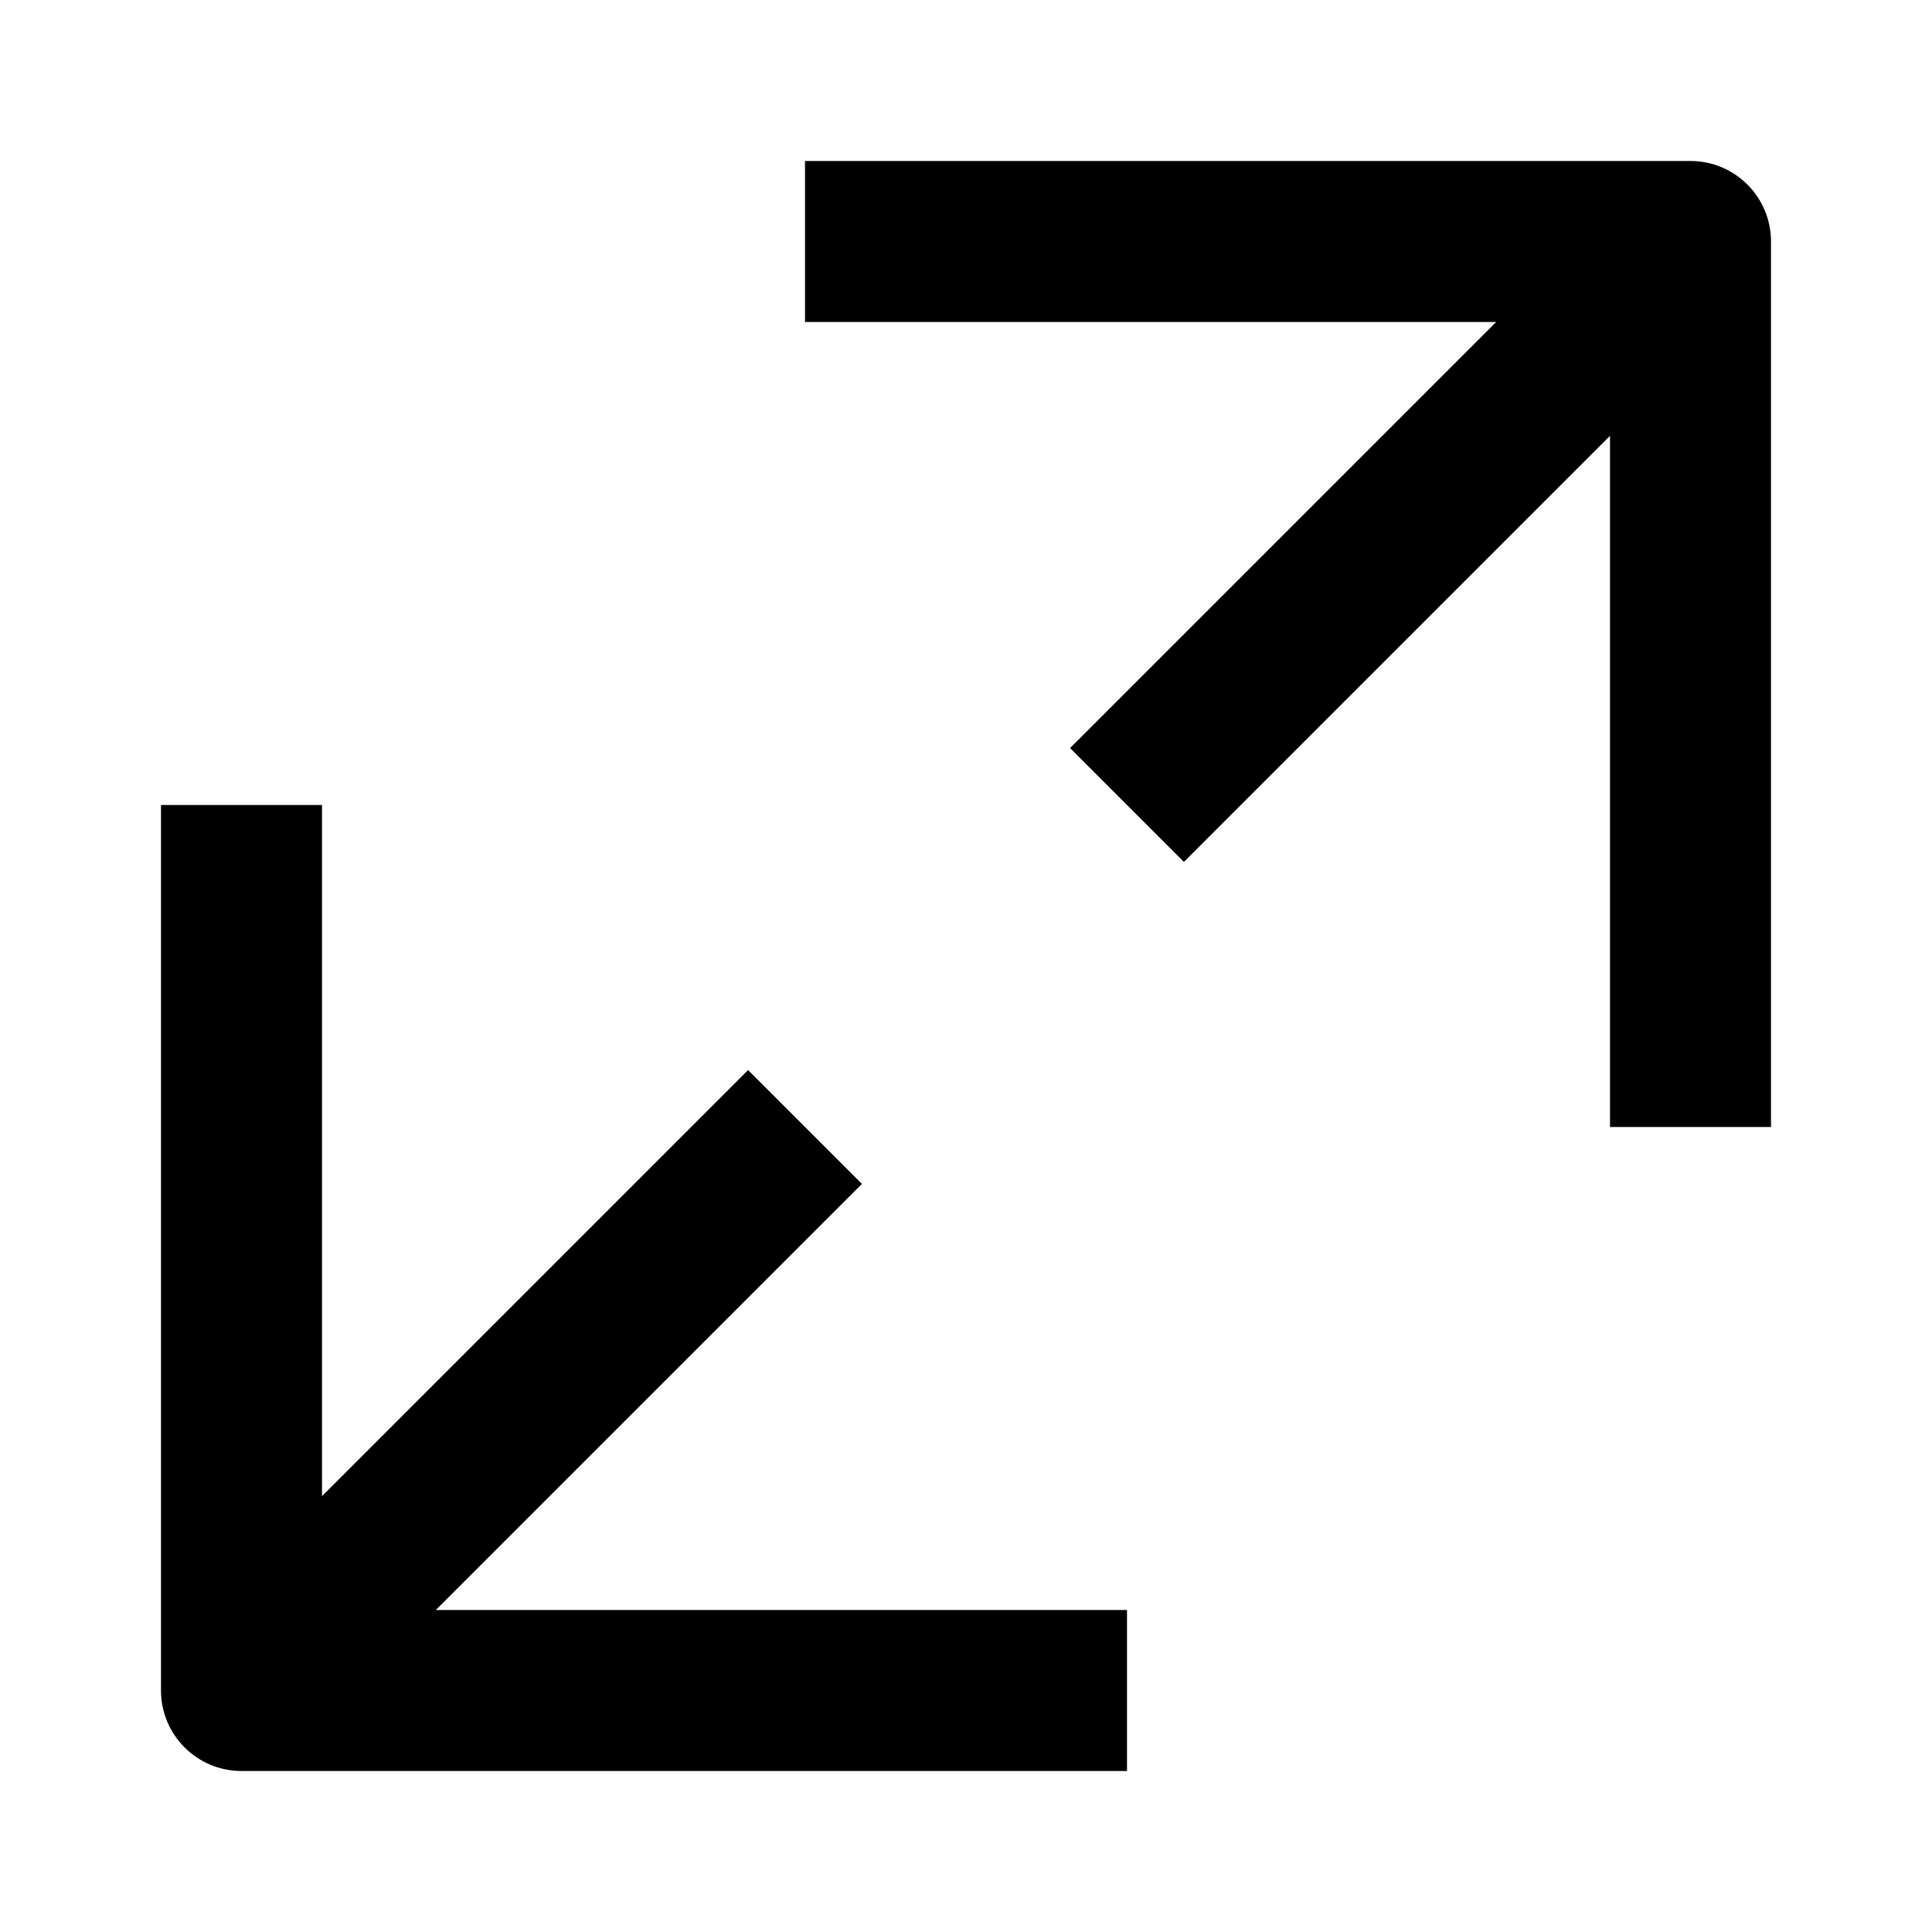
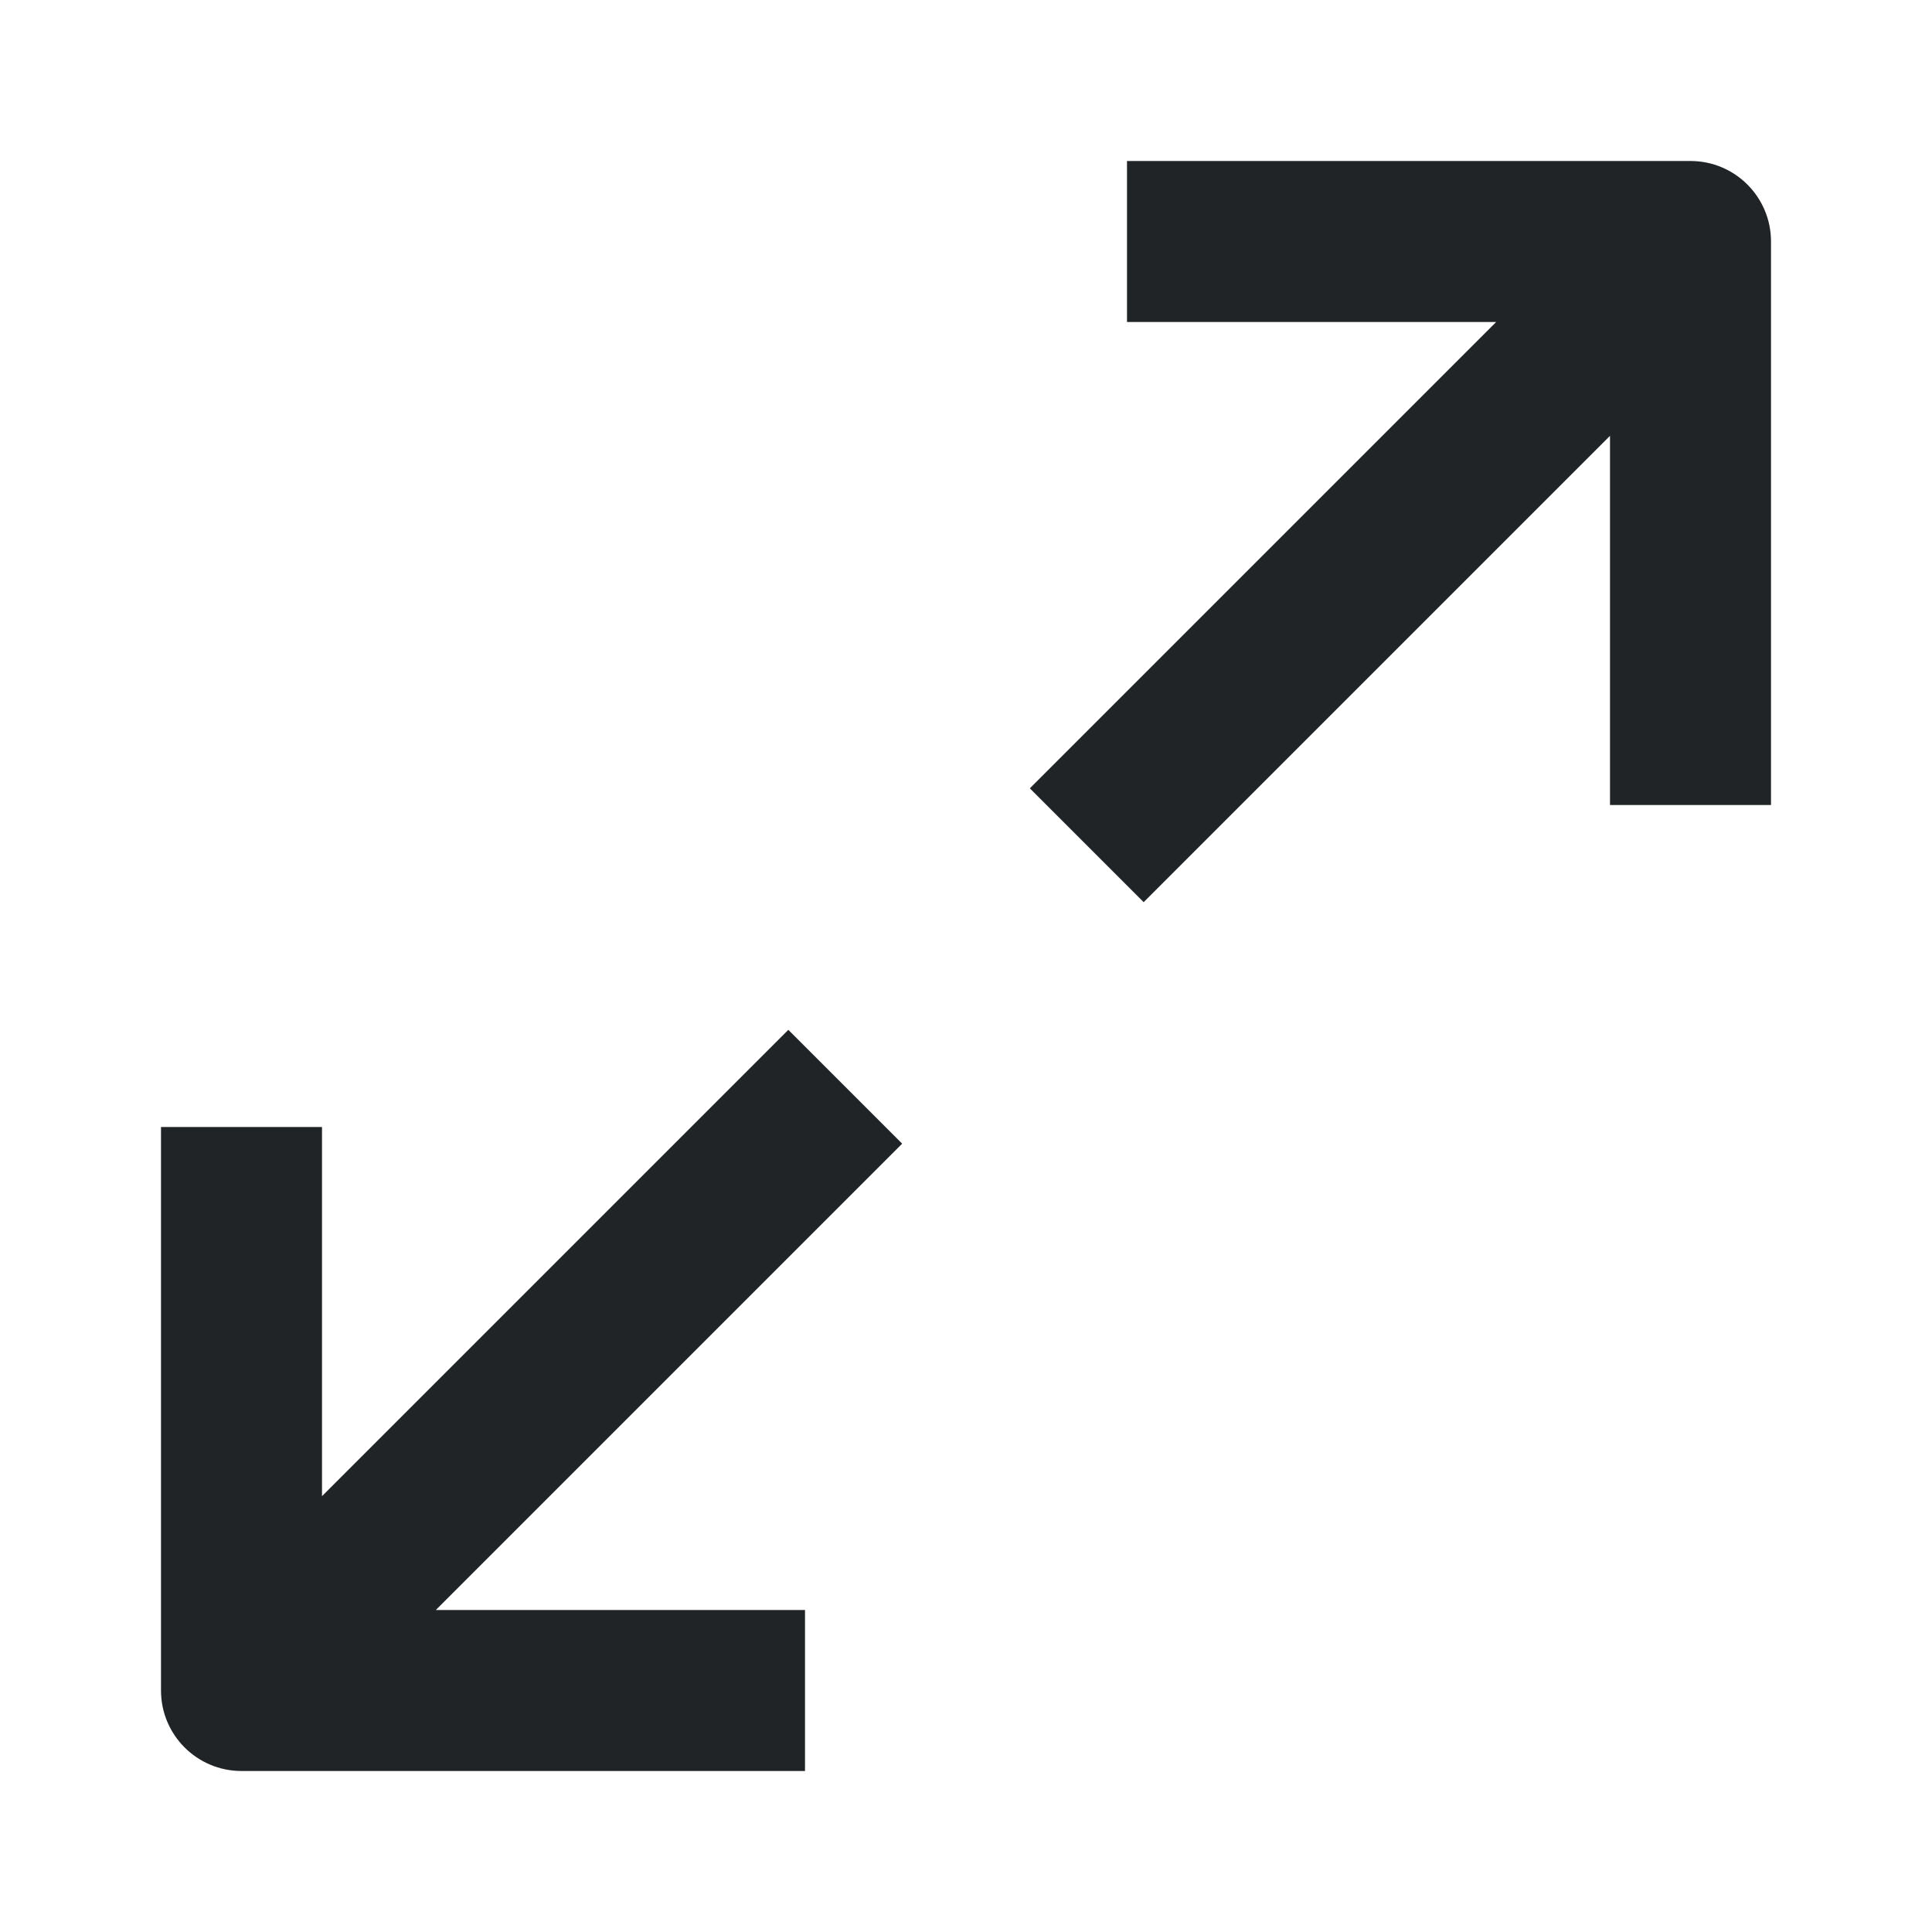
<svg xmlns="http://www.w3.org/2000/svg" fill="none" viewBox="0 0 24 24">
-   <path data-follow-fill="#000" d="M10 4h8.586l-5.293 5.293 1.414 1.414L20 5.414V14h2V3a1 1 0 0 0-1-1H10v2ZM4 18.586l5.293-5.293 1.414 1.414L5.414 20H14v2H3a1 1 0 0 1-1-1V10h2v8.586Z" fill="#000" />
+   <path fill="#202426" d="M14 4h4.586l-5.793 5.793 1.414 1.414L20 5.414V10h2V3a1 1 0 0 0-1-1h-7v2ZM4 18.586V14H2v7a1 1 0 0 0 1 1h7v-2H5.414l5.793-5.793-1.414-1.414L4 18.586Z" data-follow-fill="#202426" />
</svg>
